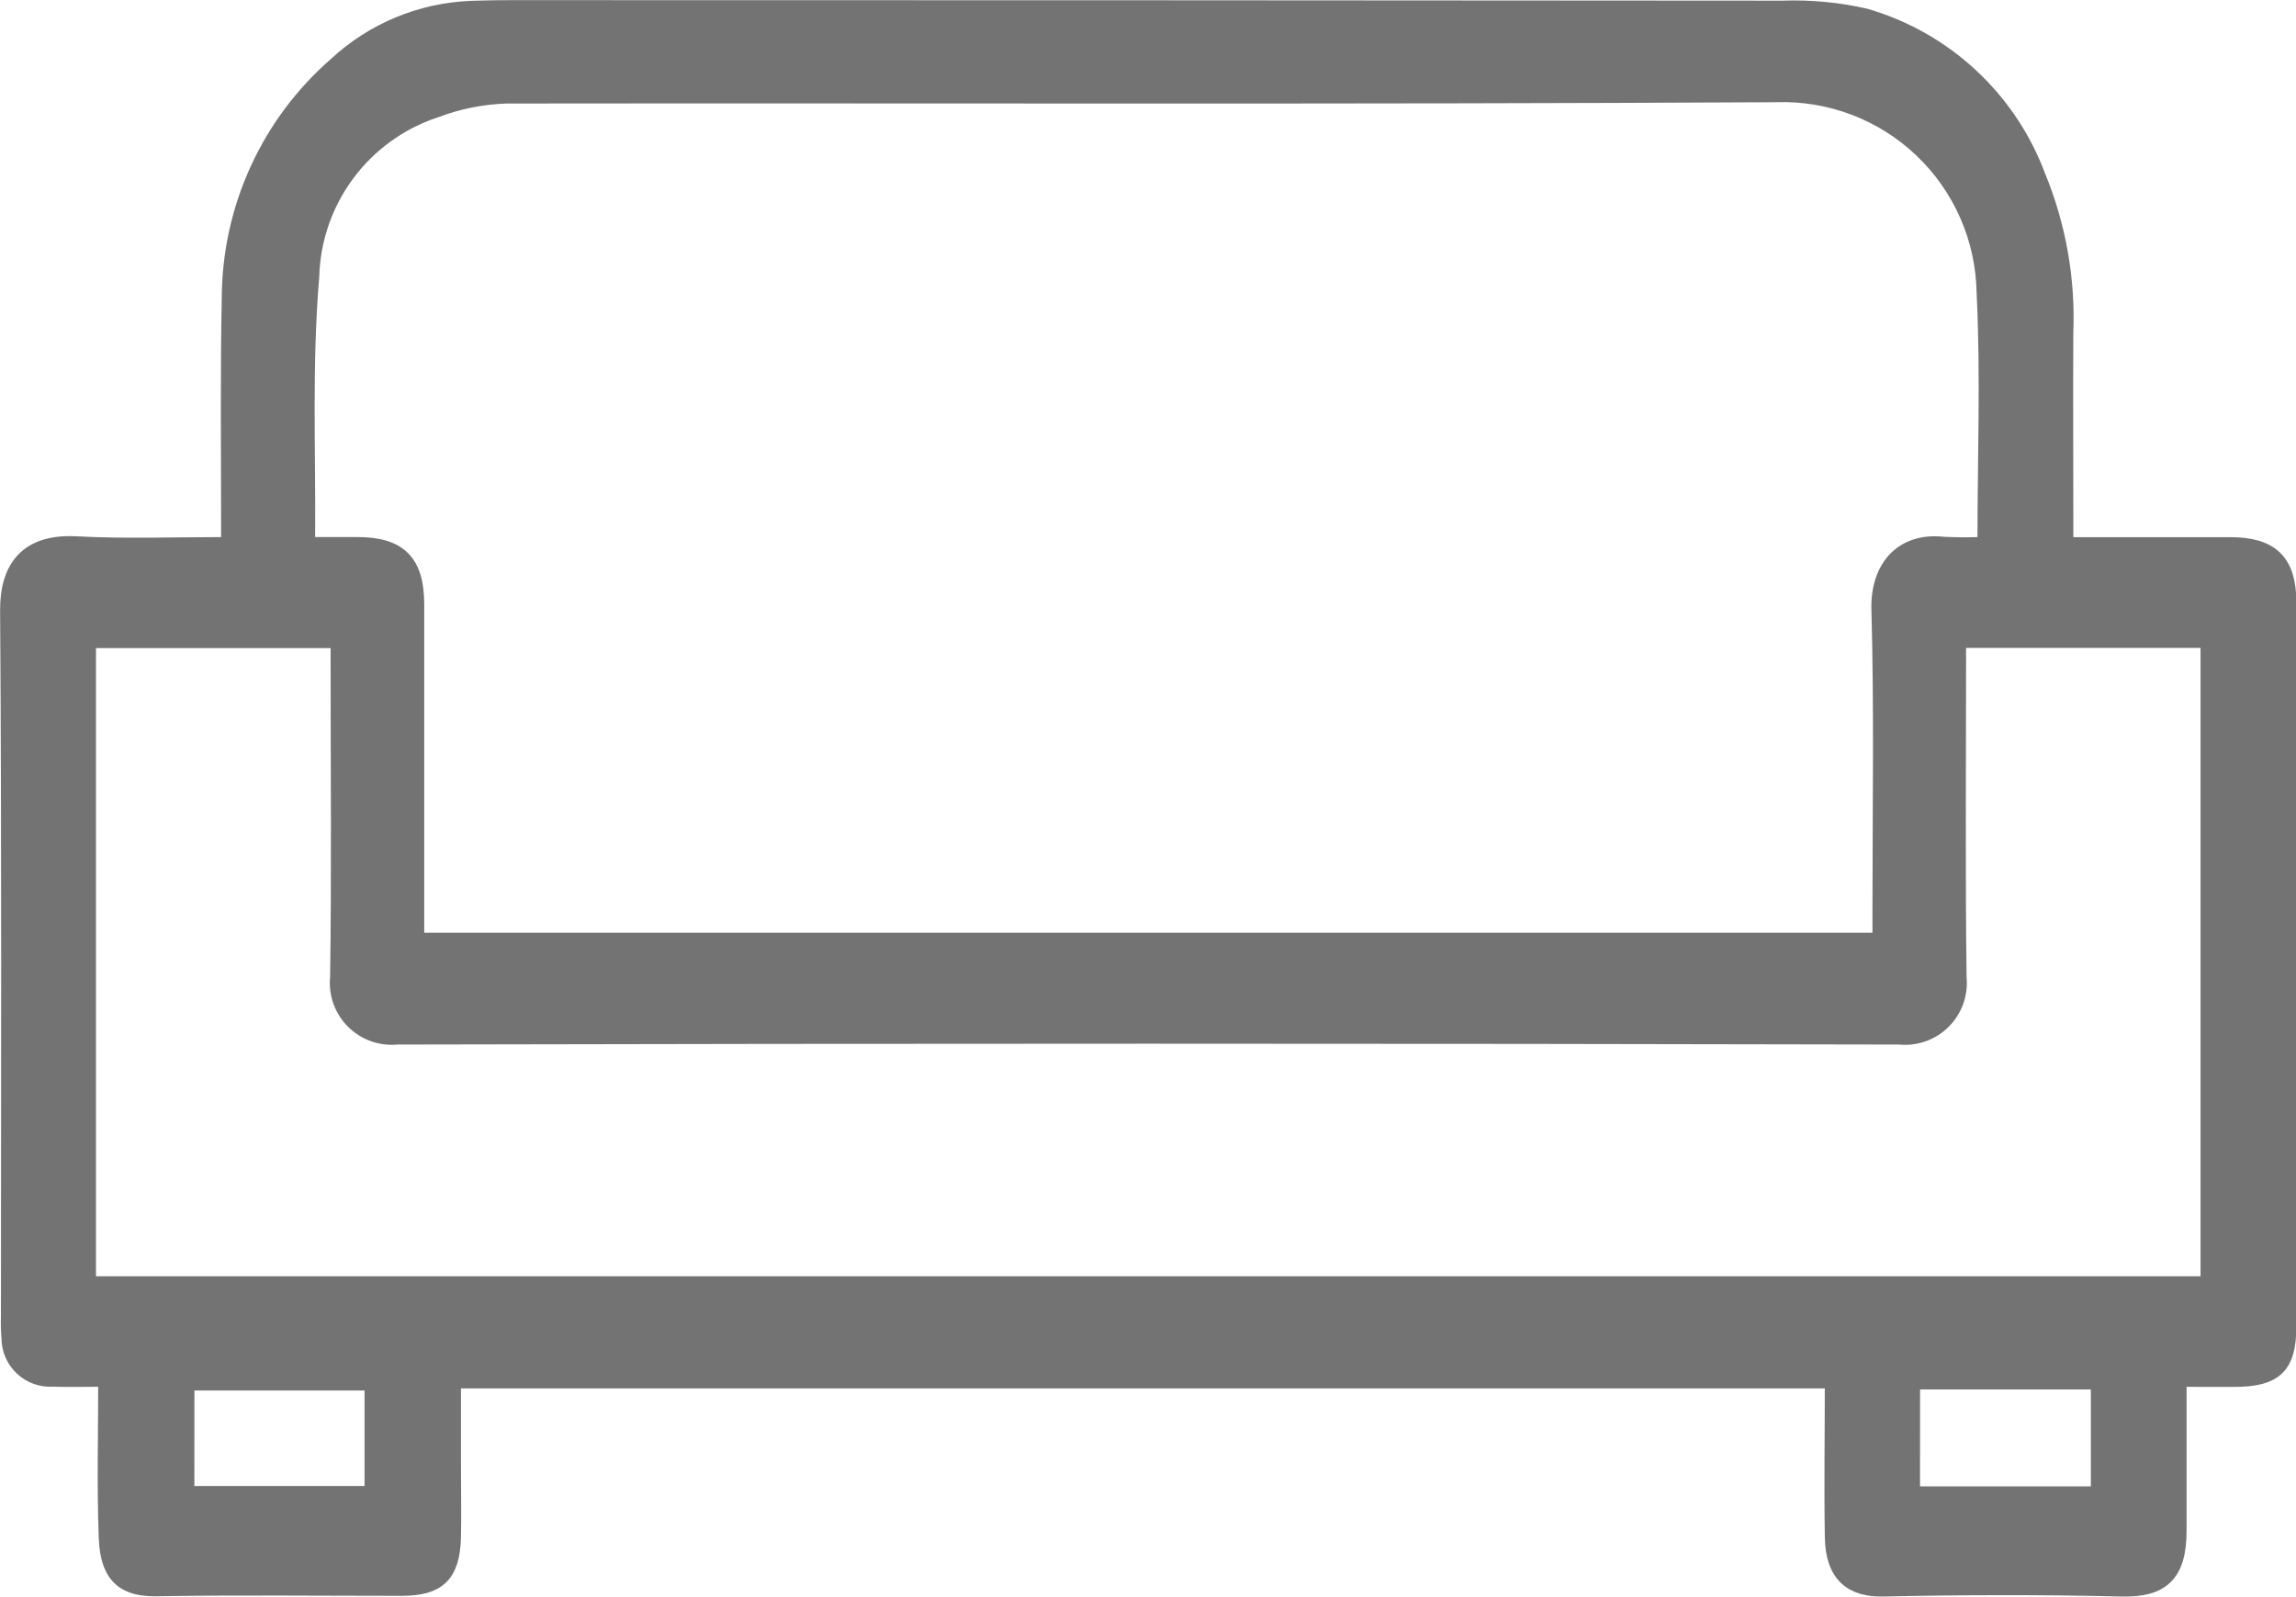
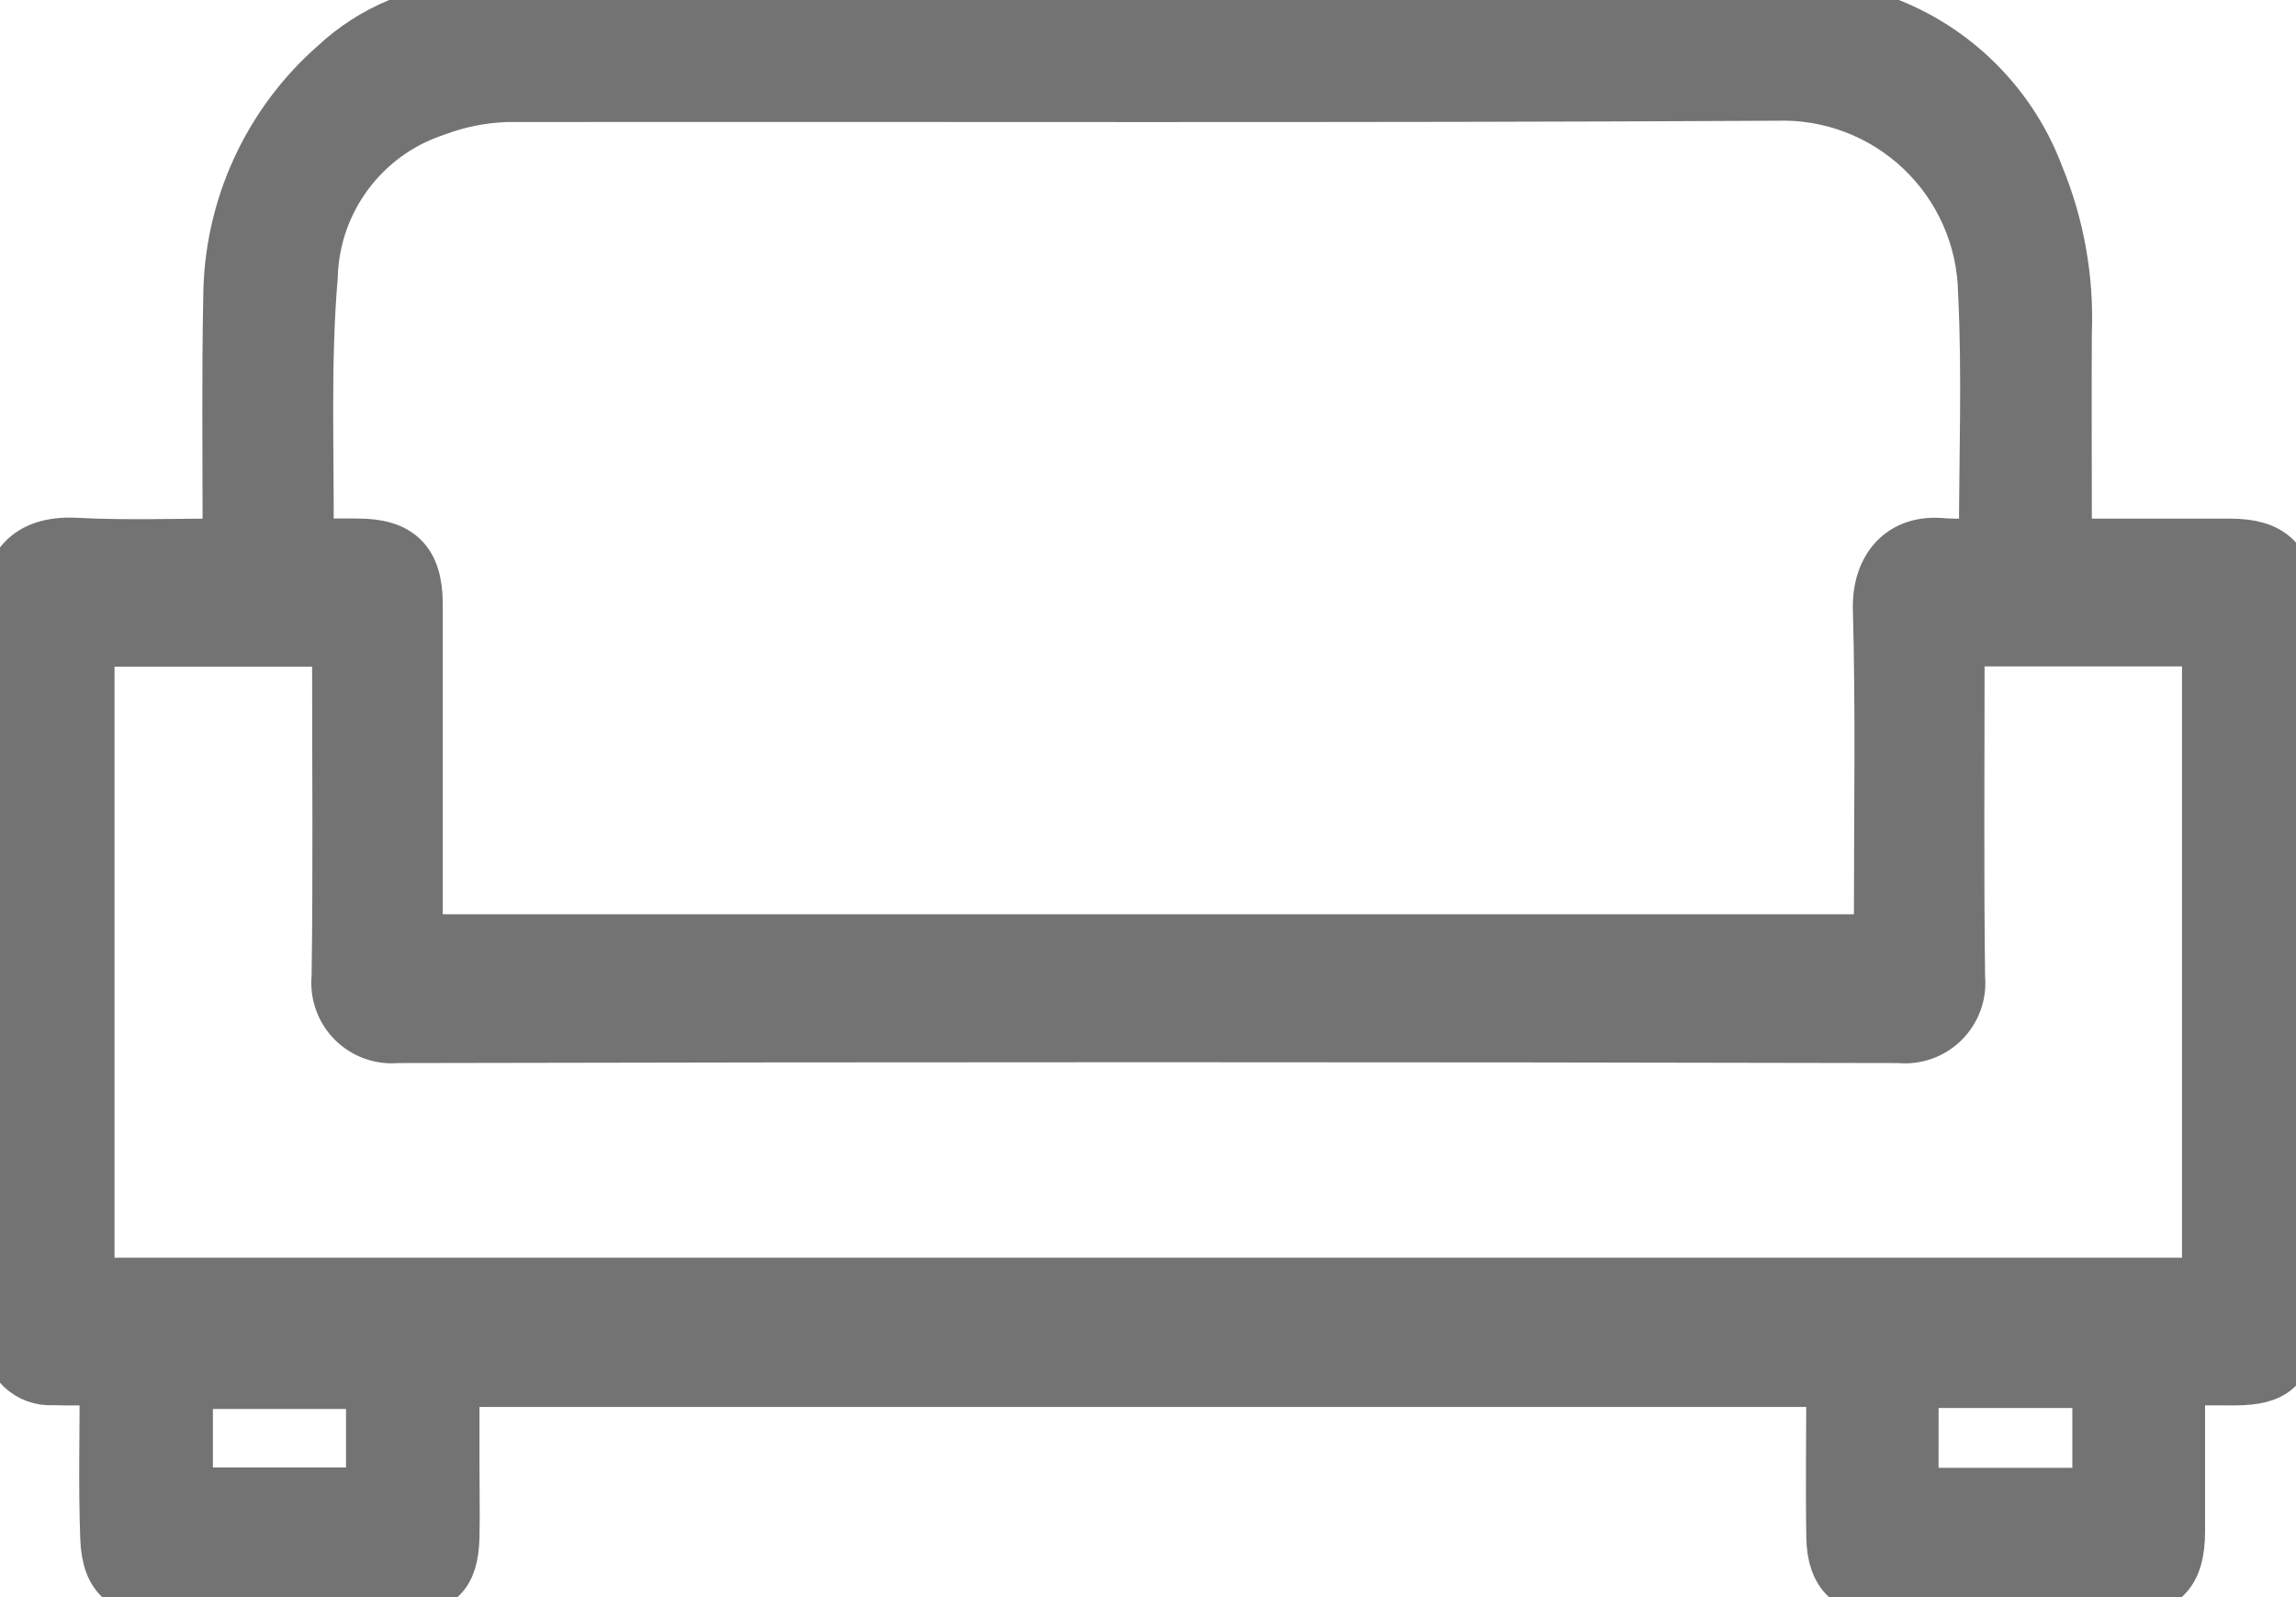
<svg xmlns="http://www.w3.org/2000/svg" width="43.389" height="30.174" viewBox="0 0 43.389 30.174">
-   <path id="item06" d="M88.052,8571.54c0,1.013,0,1.945,0,2.875,0,.825-.329,1.105-1.069,1.088-1.5-.037-3.01-.033-4.519,0-.577.011-.938-.252-.948-.974-.016-.975,0-1.953,0-2.959H55.442v1.62c0,.447.01.9,0,1.355-.023.7-.283.945-.974.945-1.538,0-3.075-.018-4.613.008-.547.009-.932-.156-.958-.961-.036-.977-.01-1.955-.01-3-.358,0-.684.011-1.01,0a.77.77,0,0,1-.818-.772,3.38,3.38,0,0,1-.01-.407c0-4.449.016-8.889-.016-13.333-.007-.824.375-1.3,1.264-1.26.945.051,1.9.015,2.912.015v-.509c0-1.389-.016-2.772.013-4.162a5.869,5.869,0,0,1,2.01-4.4,3.979,3.979,0,0,1,2.564-1.063c.254-.009.511-.013.769-.013q12,0,24,.01a6.041,6.041,0,0,1,1.567.148,4.949,4.949,0,0,1,3.255,3.019,7.027,7.027,0,0,1,.525,2.957c-.007,1.16,0,2.319,0,3.484v.531h3.114c.769,0,1.1.312,1.1,1.076q0,6.842,0,13.693c0,.751-.254.988-1.016.99ZM84.4,8555.78c0-1.646.062-3.211-.016-4.774a3.814,3.814,0,0,0-3.939-3.744c-8,.044-16,.015-24,.025a4.165,4.165,0,0,0-1.332.267,3.416,3.416,0,0,0-2.349,3.154c-.14,1.651-.065,3.313-.078,4.966,0,.026.029.049.068.106h.88c.785,0,1.111.319,1.114,1.111v6.367H82.416v-.527c0-1.912.033-3.825-.02-5.737-.02-.775.427-1.308,1.212-1.219a7.9,7.9,0,0,0,.795,0m-.518,1.8v.507c0,1.961-.016,3.92.01,5.877a1.019,1.019,0,0,1-1.124,1.112q-14.191-.032-28.385,0a1.02,1.02,0,0,1-1.117-1.118c.029-1.957.01-3.917.01-5.874v-.5H48.545v12.171H88.616v-12.175Zm-.87,16.146h3.528v-2.131H83.016Zm-32.611-.007H53.92v-2.105H50.405Z" transform="translate(-46.881 -8545.48)" fill="#737373" stroke="#737373" stroke-width="0.3" />
+   <path id="item06" d="M88.052,8571.54c0,1.013,0,1.945,0,2.875,0,.825-.329,1.105-1.069,1.088-1.5-.037-3.01-.033-4.519,0-.577.011-.938-.252-.948-.974-.016-.975,0-1.953,0-2.959H55.442v1.62c0,.447.01.9,0,1.355-.023.7-.283.945-.974.945-1.538,0-3.075-.018-4.613.008-.547.009-.932-.156-.958-.961-.036-.977-.01-1.955-.01-3-.358,0-.684.011-1.01,0a.77.77,0,0,1-.818-.772,3.38,3.38,0,0,1-.01-.407c0-4.449.016-8.889-.016-13.333-.007-.824.375-1.3,1.264-1.26.945.051,1.9.015,2.912.015v-.509c0-1.389-.016-2.772.013-4.162a5.869,5.869,0,0,1,2.01-4.4,3.979,3.979,0,0,1,2.564-1.063c.254-.009.511-.013.769-.013q12,0,24,.01a6.041,6.041,0,0,1,1.567.148,4.949,4.949,0,0,1,3.255,3.019,7.027,7.027,0,0,1,.525,2.957c-.007,1.16,0,2.319,0,3.484v.531h3.114c.769,0,1.1.312,1.1,1.076q0,6.842,0,13.693c0,.751-.254.988-1.016.99ZM84.4,8555.78c0-1.646.062-3.211-.016-4.774a3.814,3.814,0,0,0-3.939-3.744c-8,.044-16,.015-24,.025a4.165,4.165,0,0,0-1.332.267,3.416,3.416,0,0,0-2.349,3.154c-.14,1.651-.065,3.313-.078,4.966,0,.026.029.049.068.106h.88c.785,0,1.111.319,1.114,1.111v6.367H82.416v-.527c0-1.912.033-3.825-.02-5.737-.02-.775.427-1.308,1.212-1.219a7.9,7.9,0,0,0,.795,0m-.518,1.8v.507c0,1.961-.016,3.92.01,5.877a1.019,1.019,0,0,1-1.124,1.112q-14.191-.032-28.385,0a1.02,1.02,0,0,1-1.117-1.118c.029-1.957.01-3.917.01-5.874v-.5H48.545v12.171H88.616v-12.175Zm-.87,16.146h3.528v-2.131H83.016Zm-32.611-.007H53.92v-2.105H50.405Z" transform="translate(-46.881 -8545.48)" fill="#737373" stroke="#737373" strokeWidth="0.3" />
</svg>
